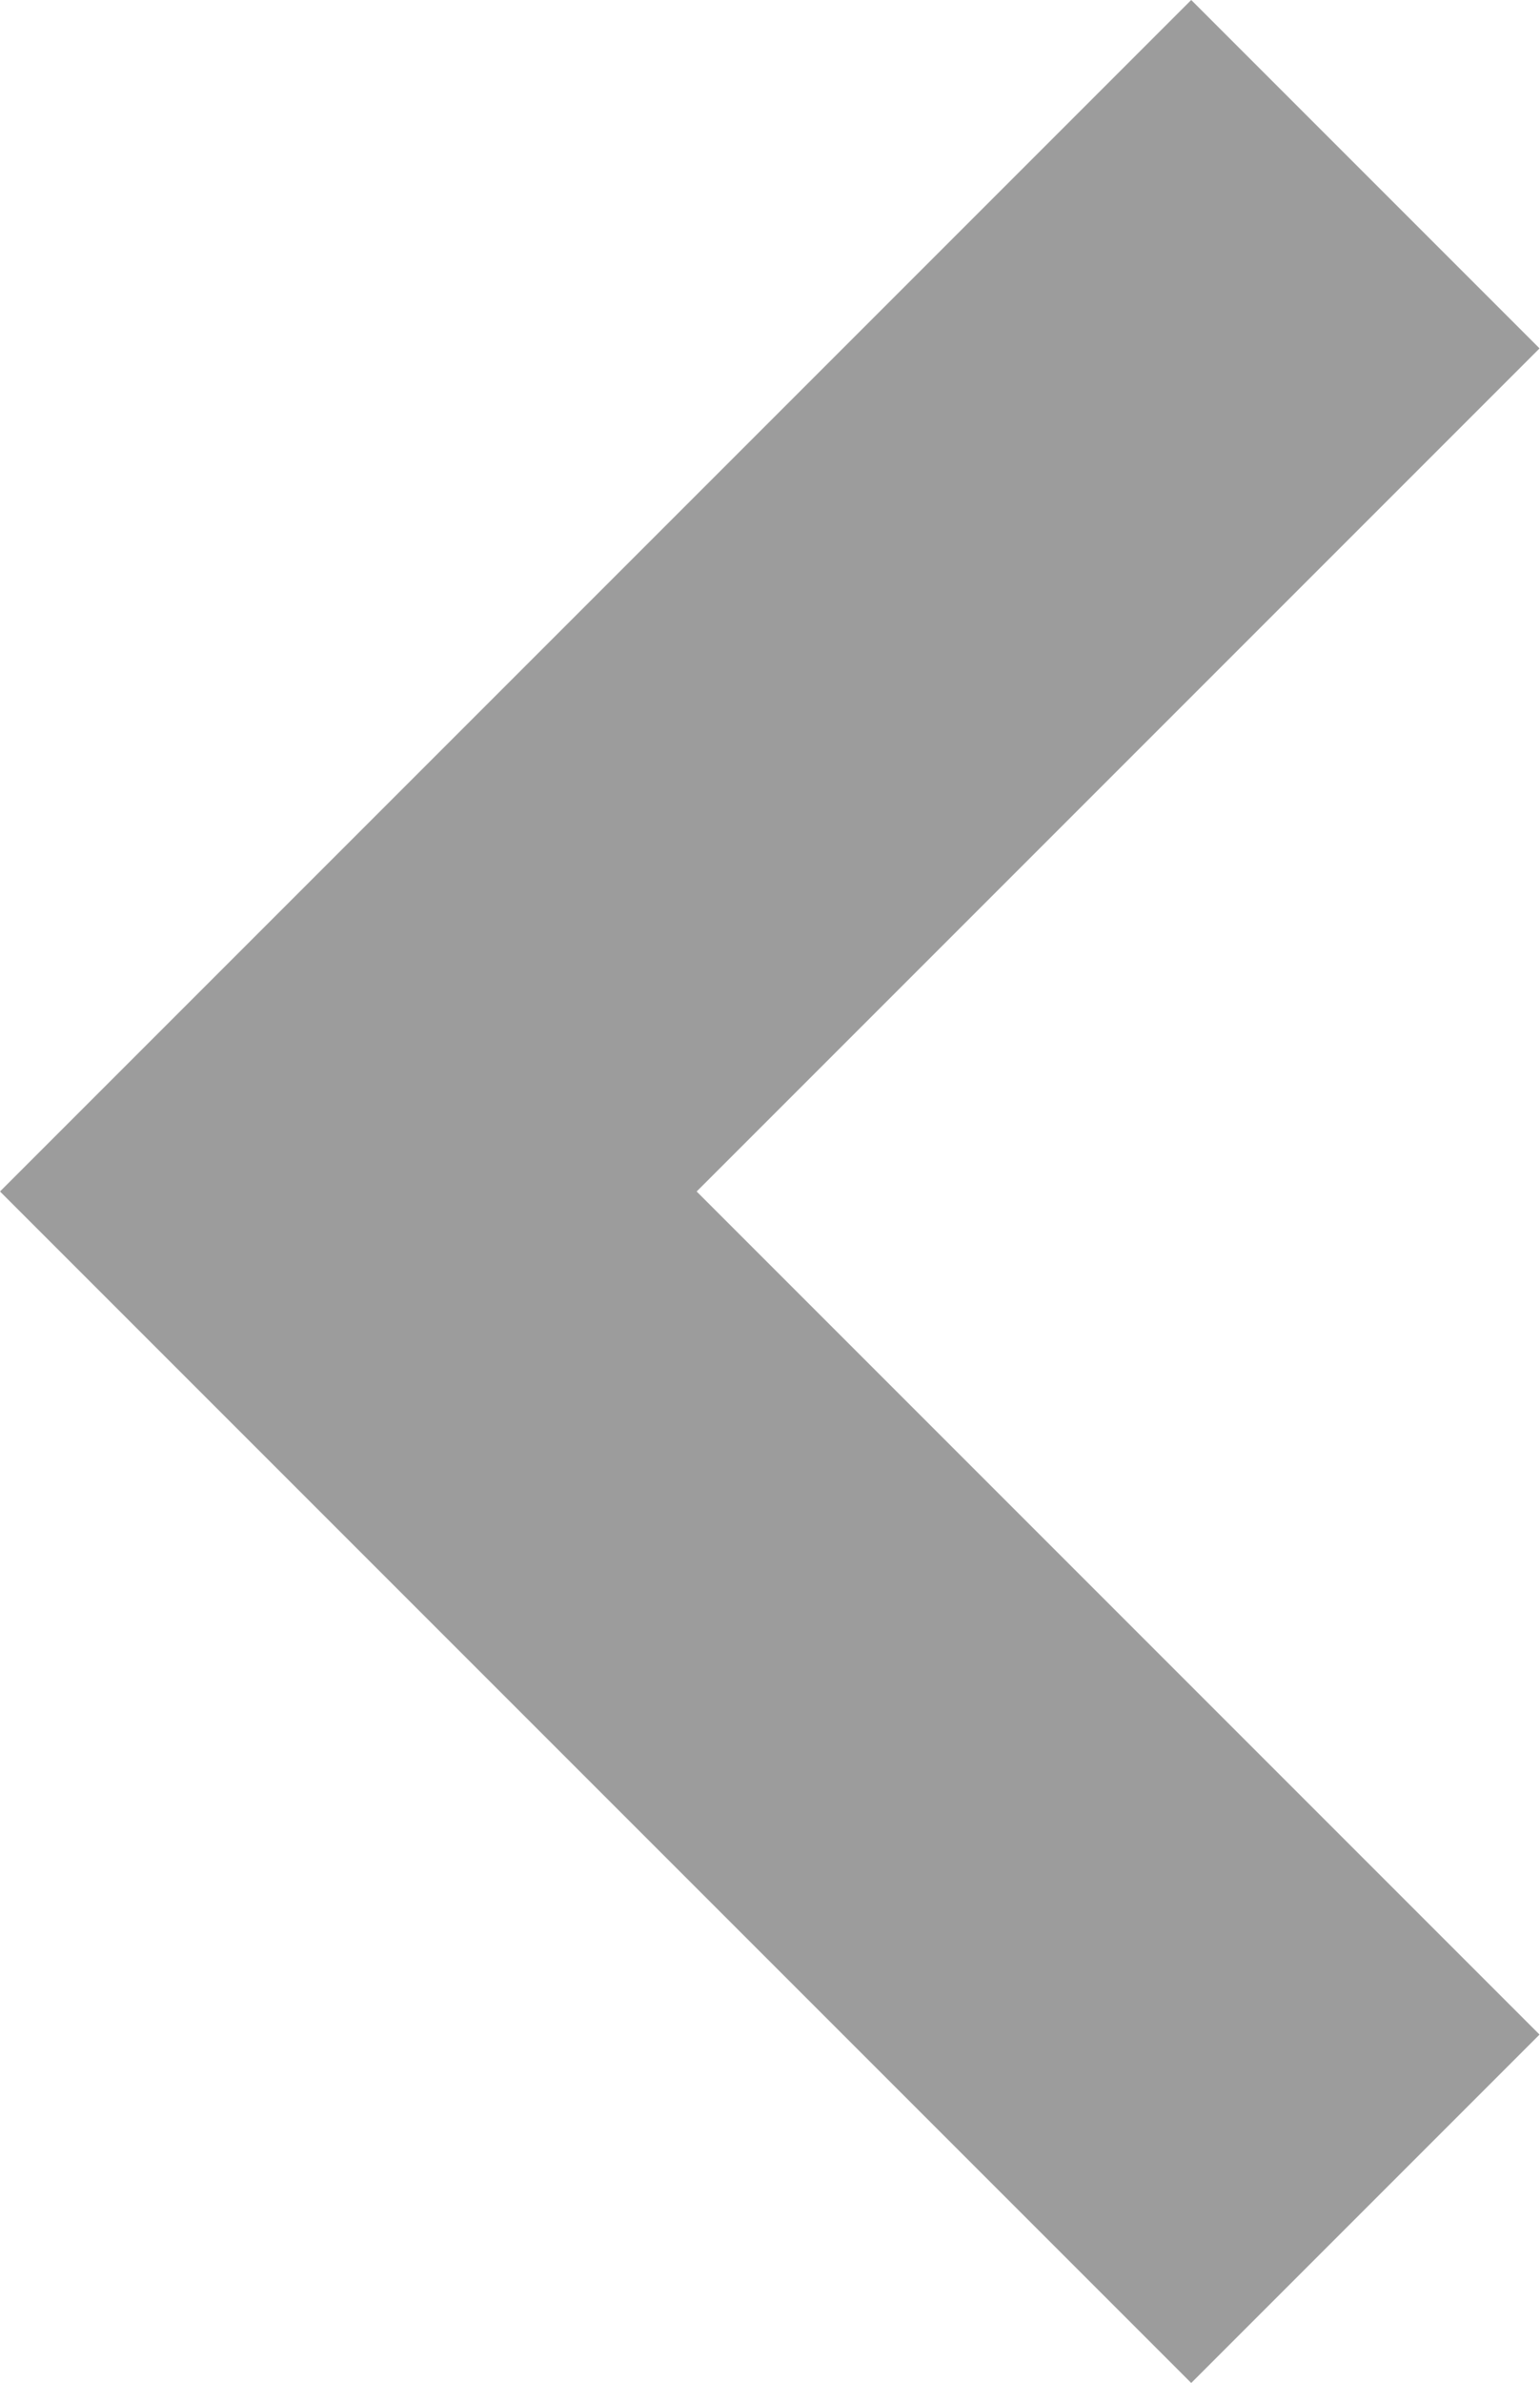
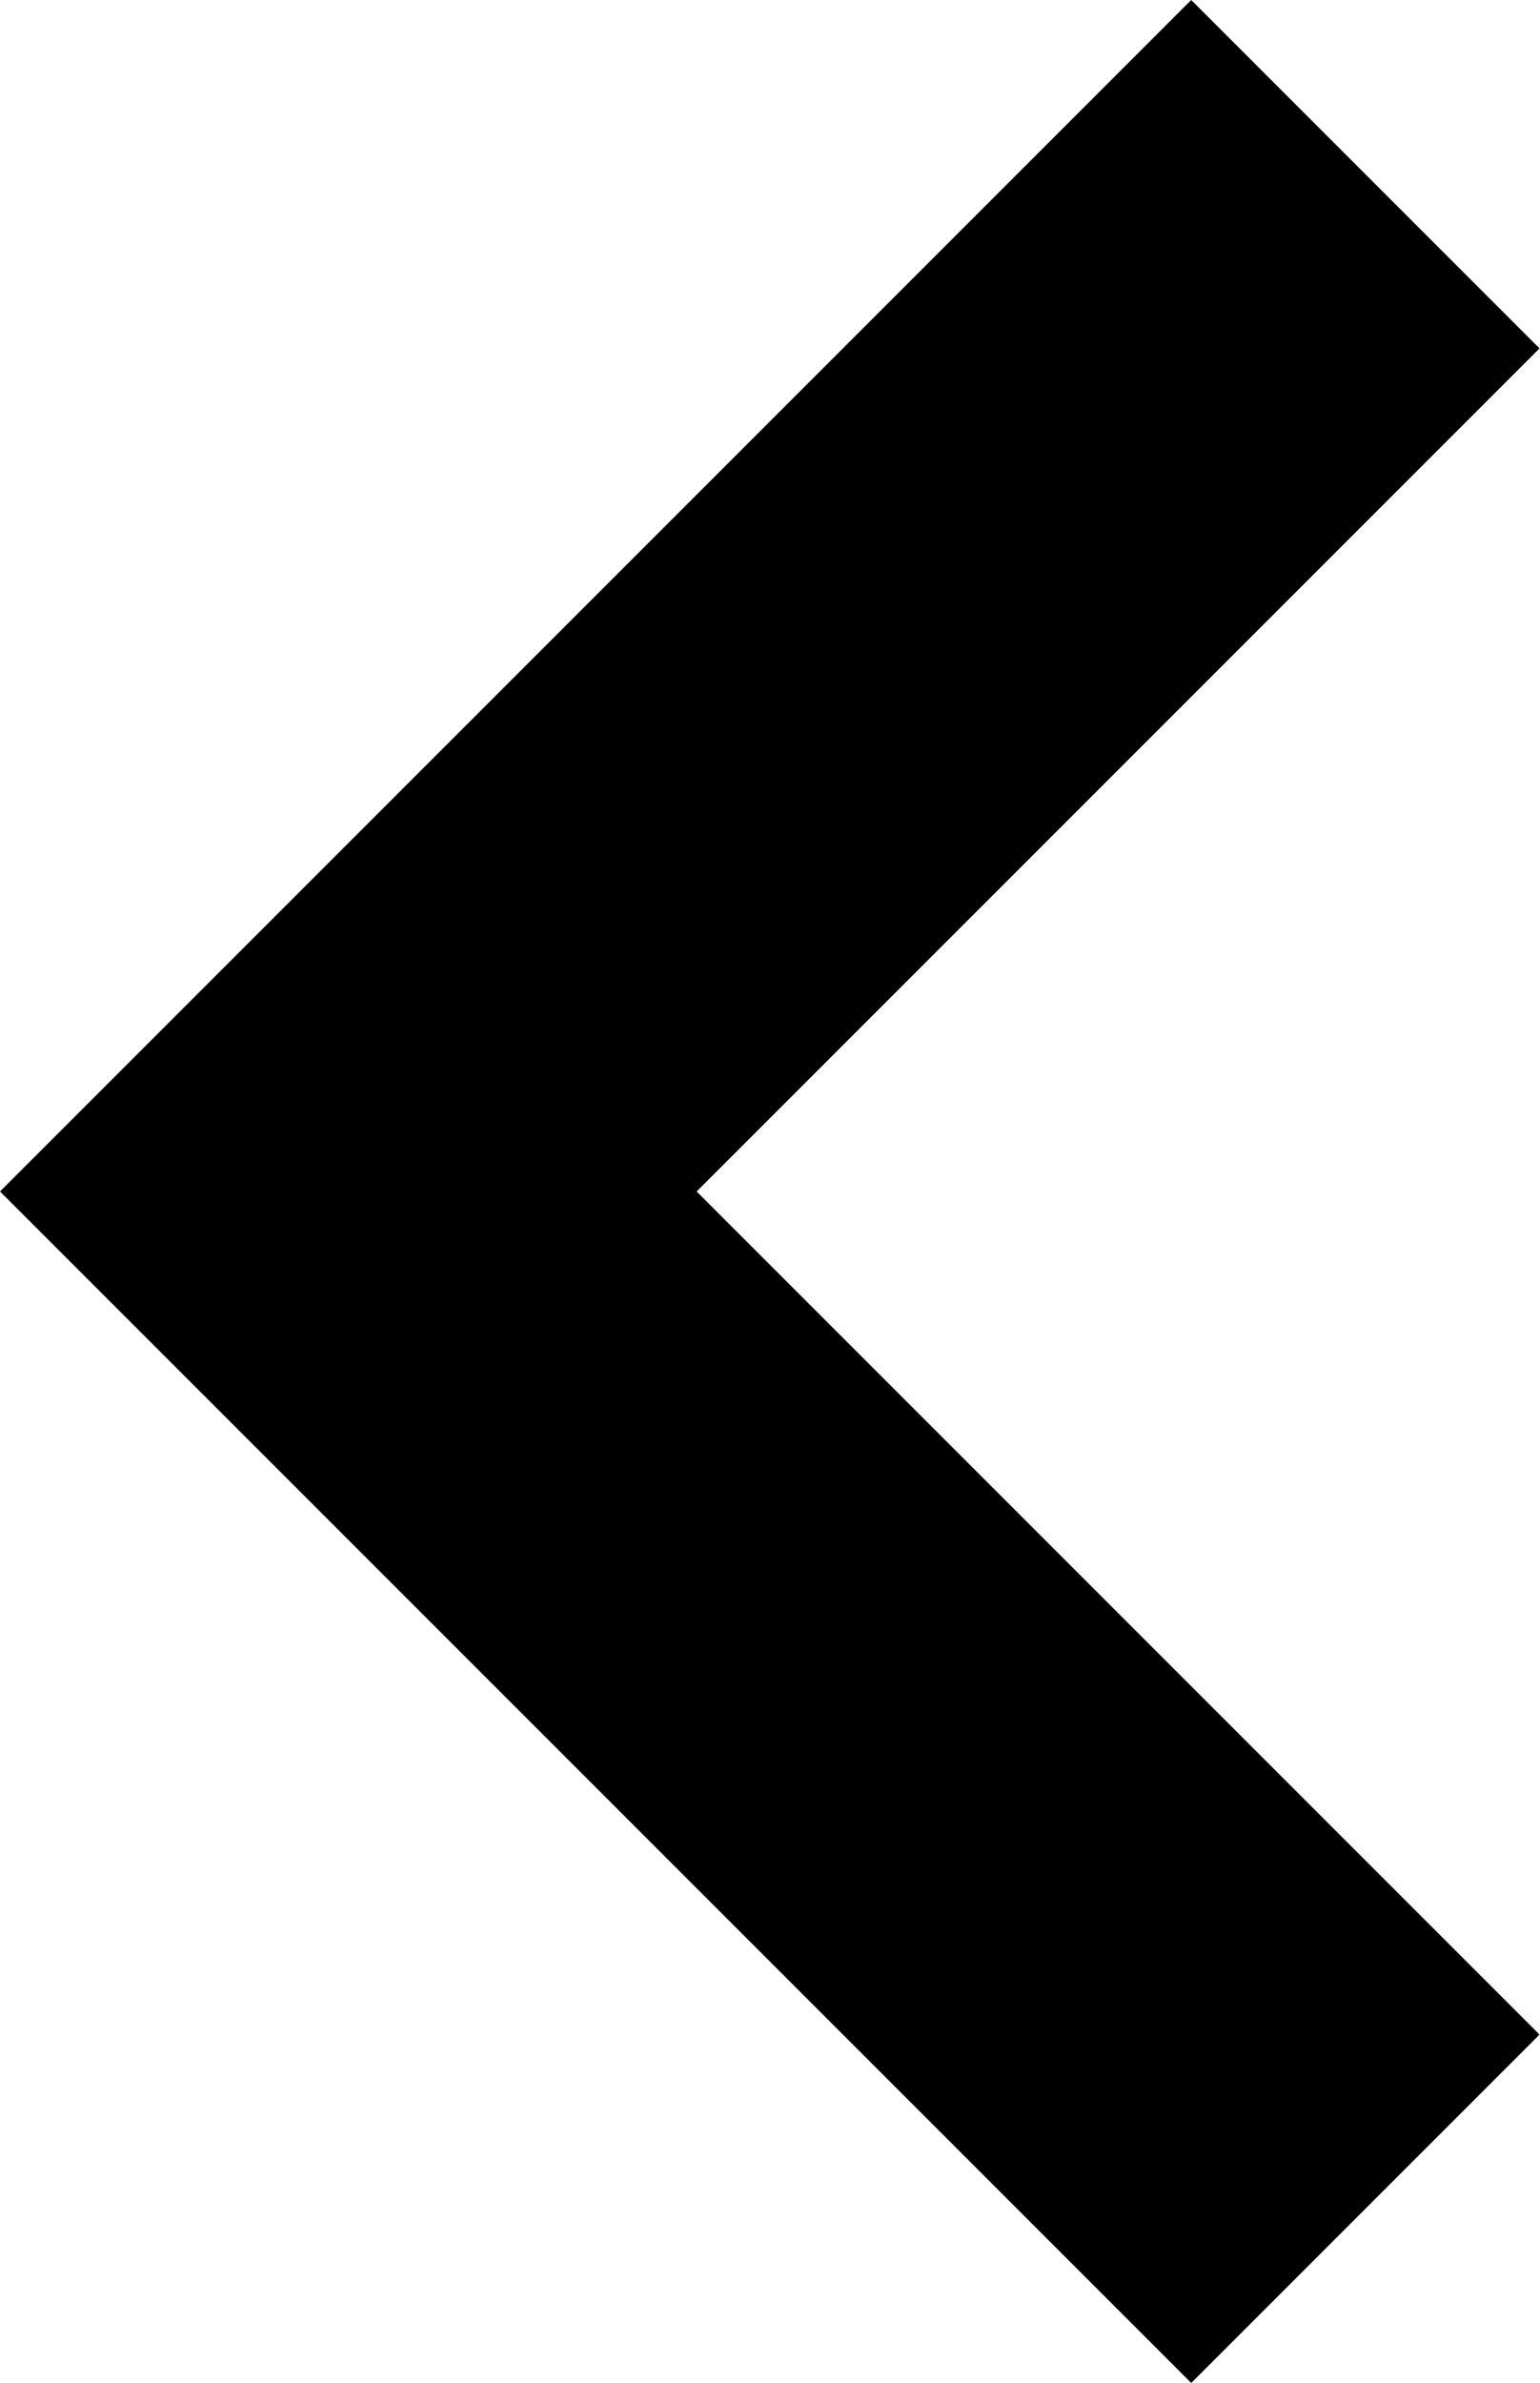
<svg xmlns="http://www.w3.org/2000/svg" width="16" height="24.76" viewBox="0 0 16 24.76">
-   <defs>
-     <style>
-       .cls-1 {
-         fill: #9c9c9c;
-       }
-     </style>
-   </defs>
  <g id="Ícone_voltar" data-name="Ícone voltar" transform="translate(-350.407 -217.514)">
    <path id="Caminho_21" data-name="Caminho 21" class="cls-1" d="M362.787,242.274l-12.38-12.38,12.38-12.38,3.62,3.62-8.76,8.76,8.76,8.76Z" transform="translate(0 0)" />
  </g>
</svg>
